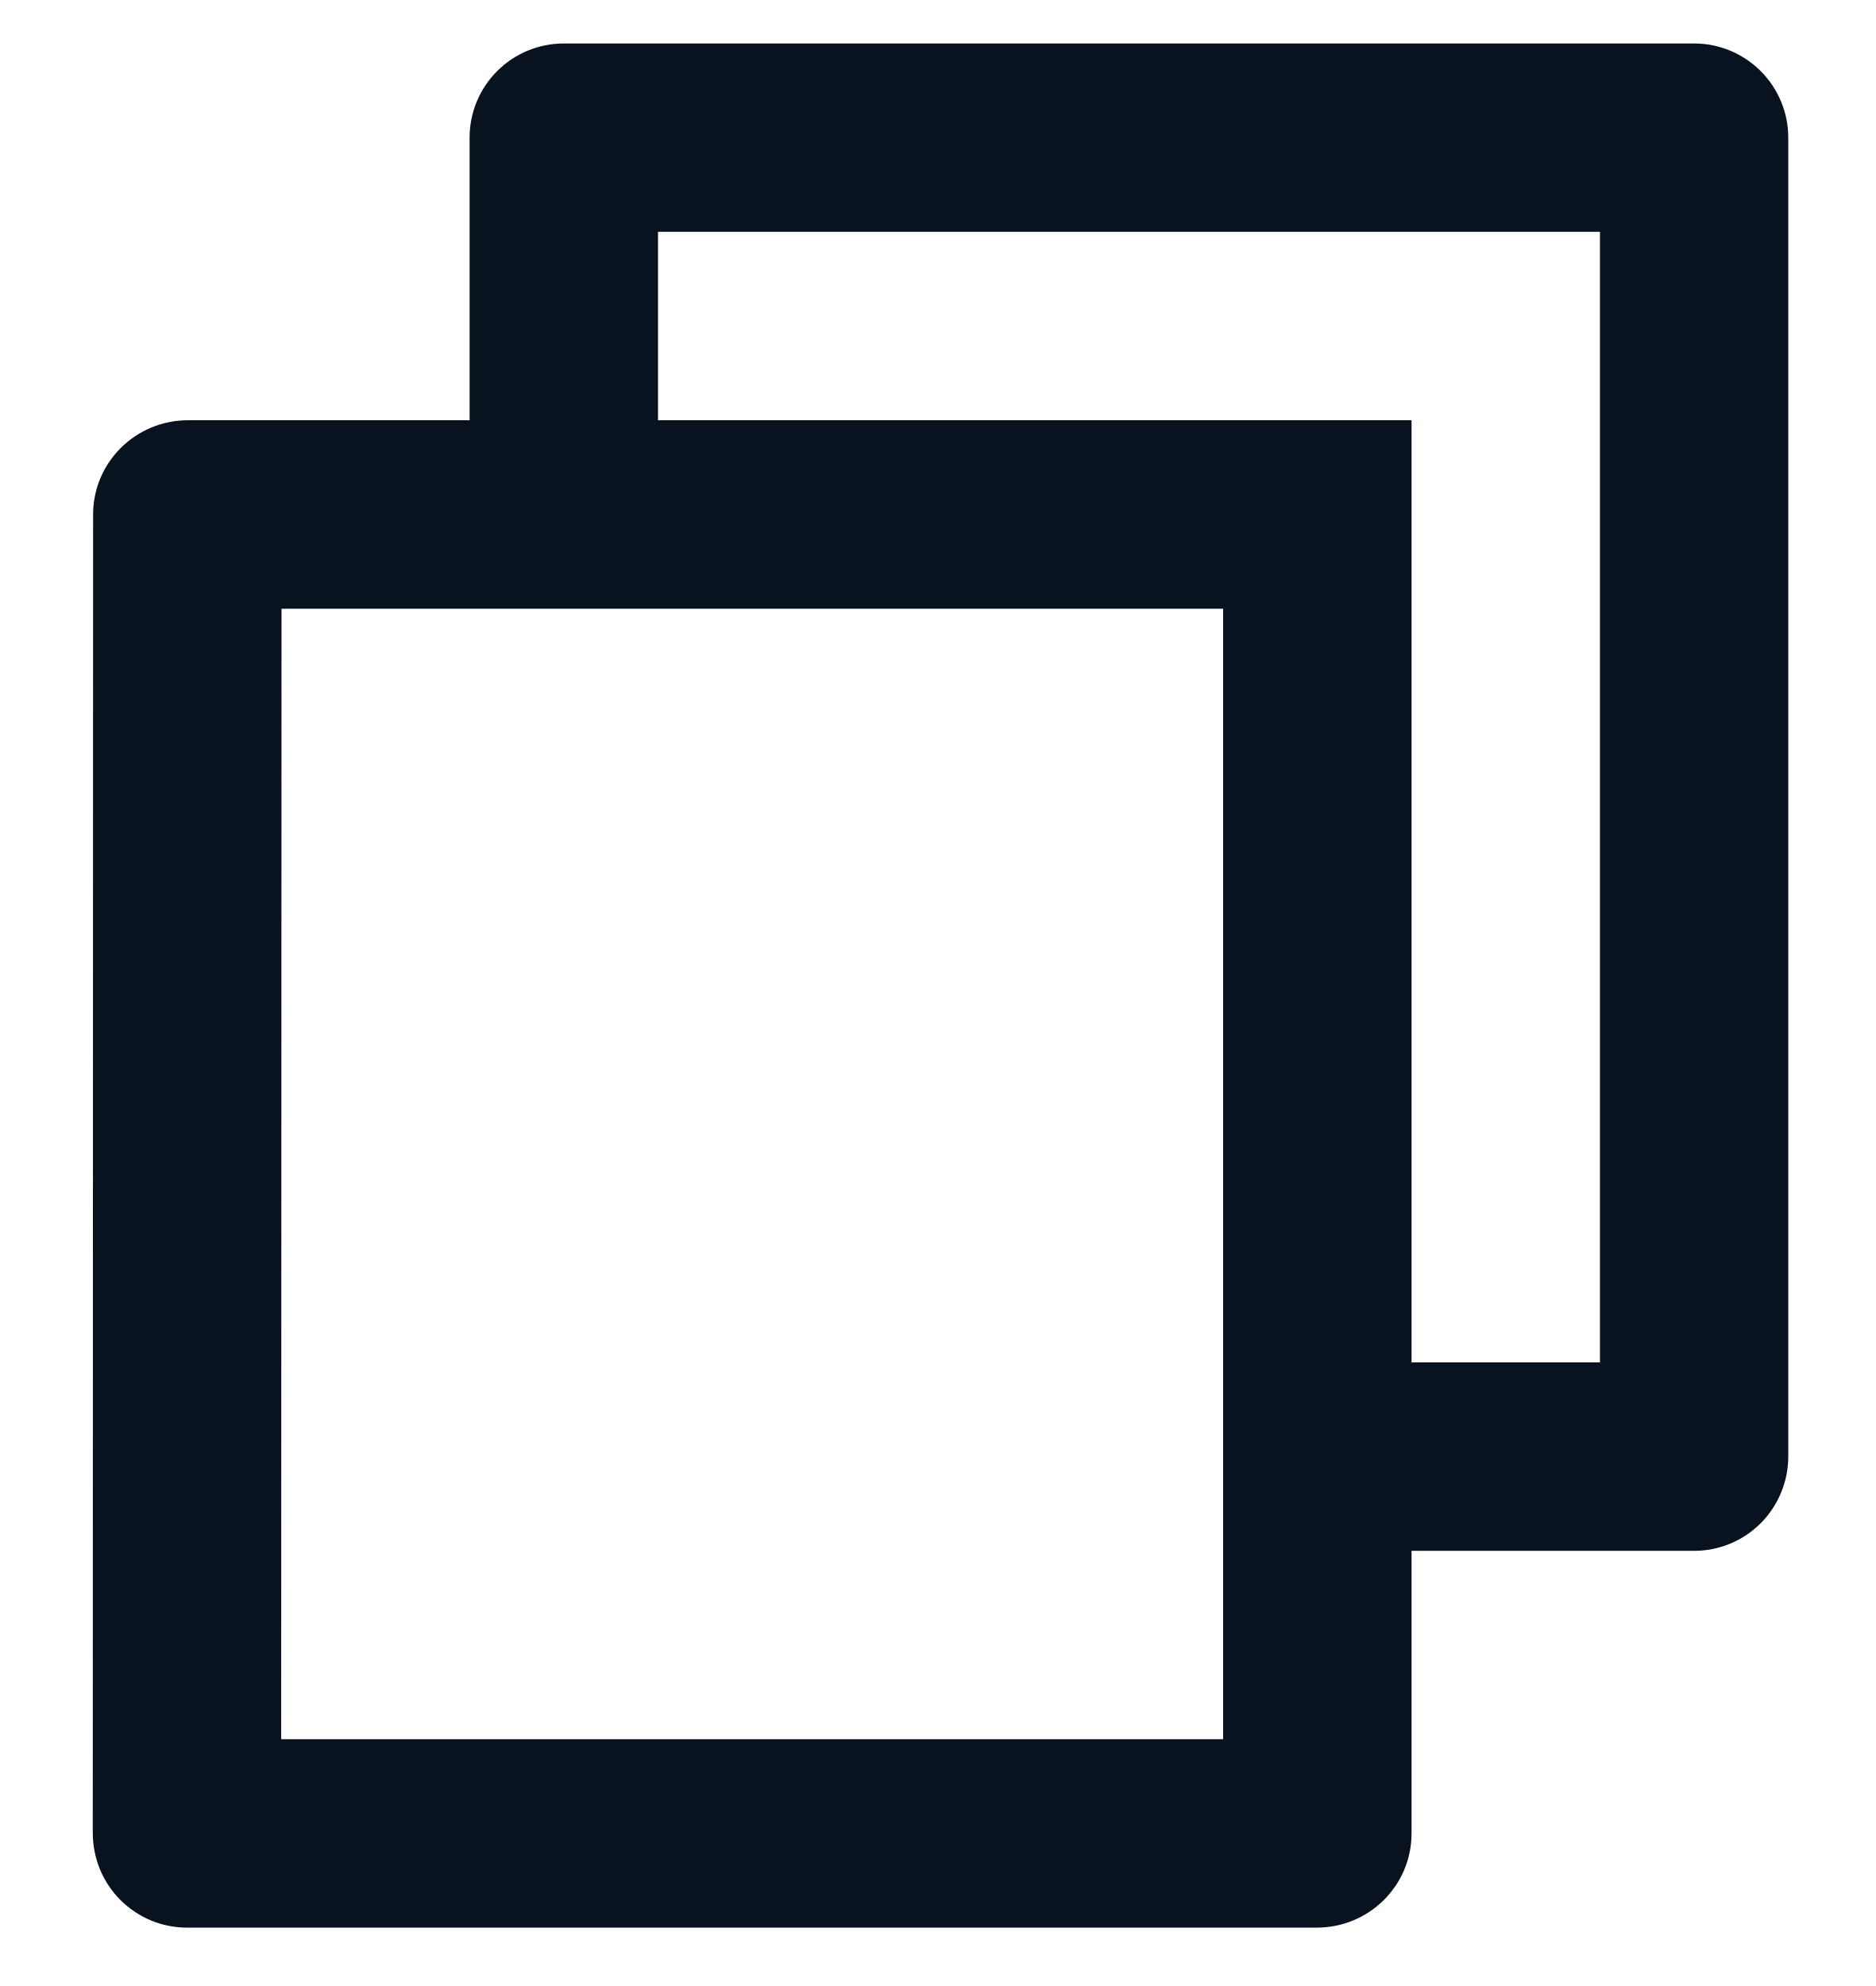
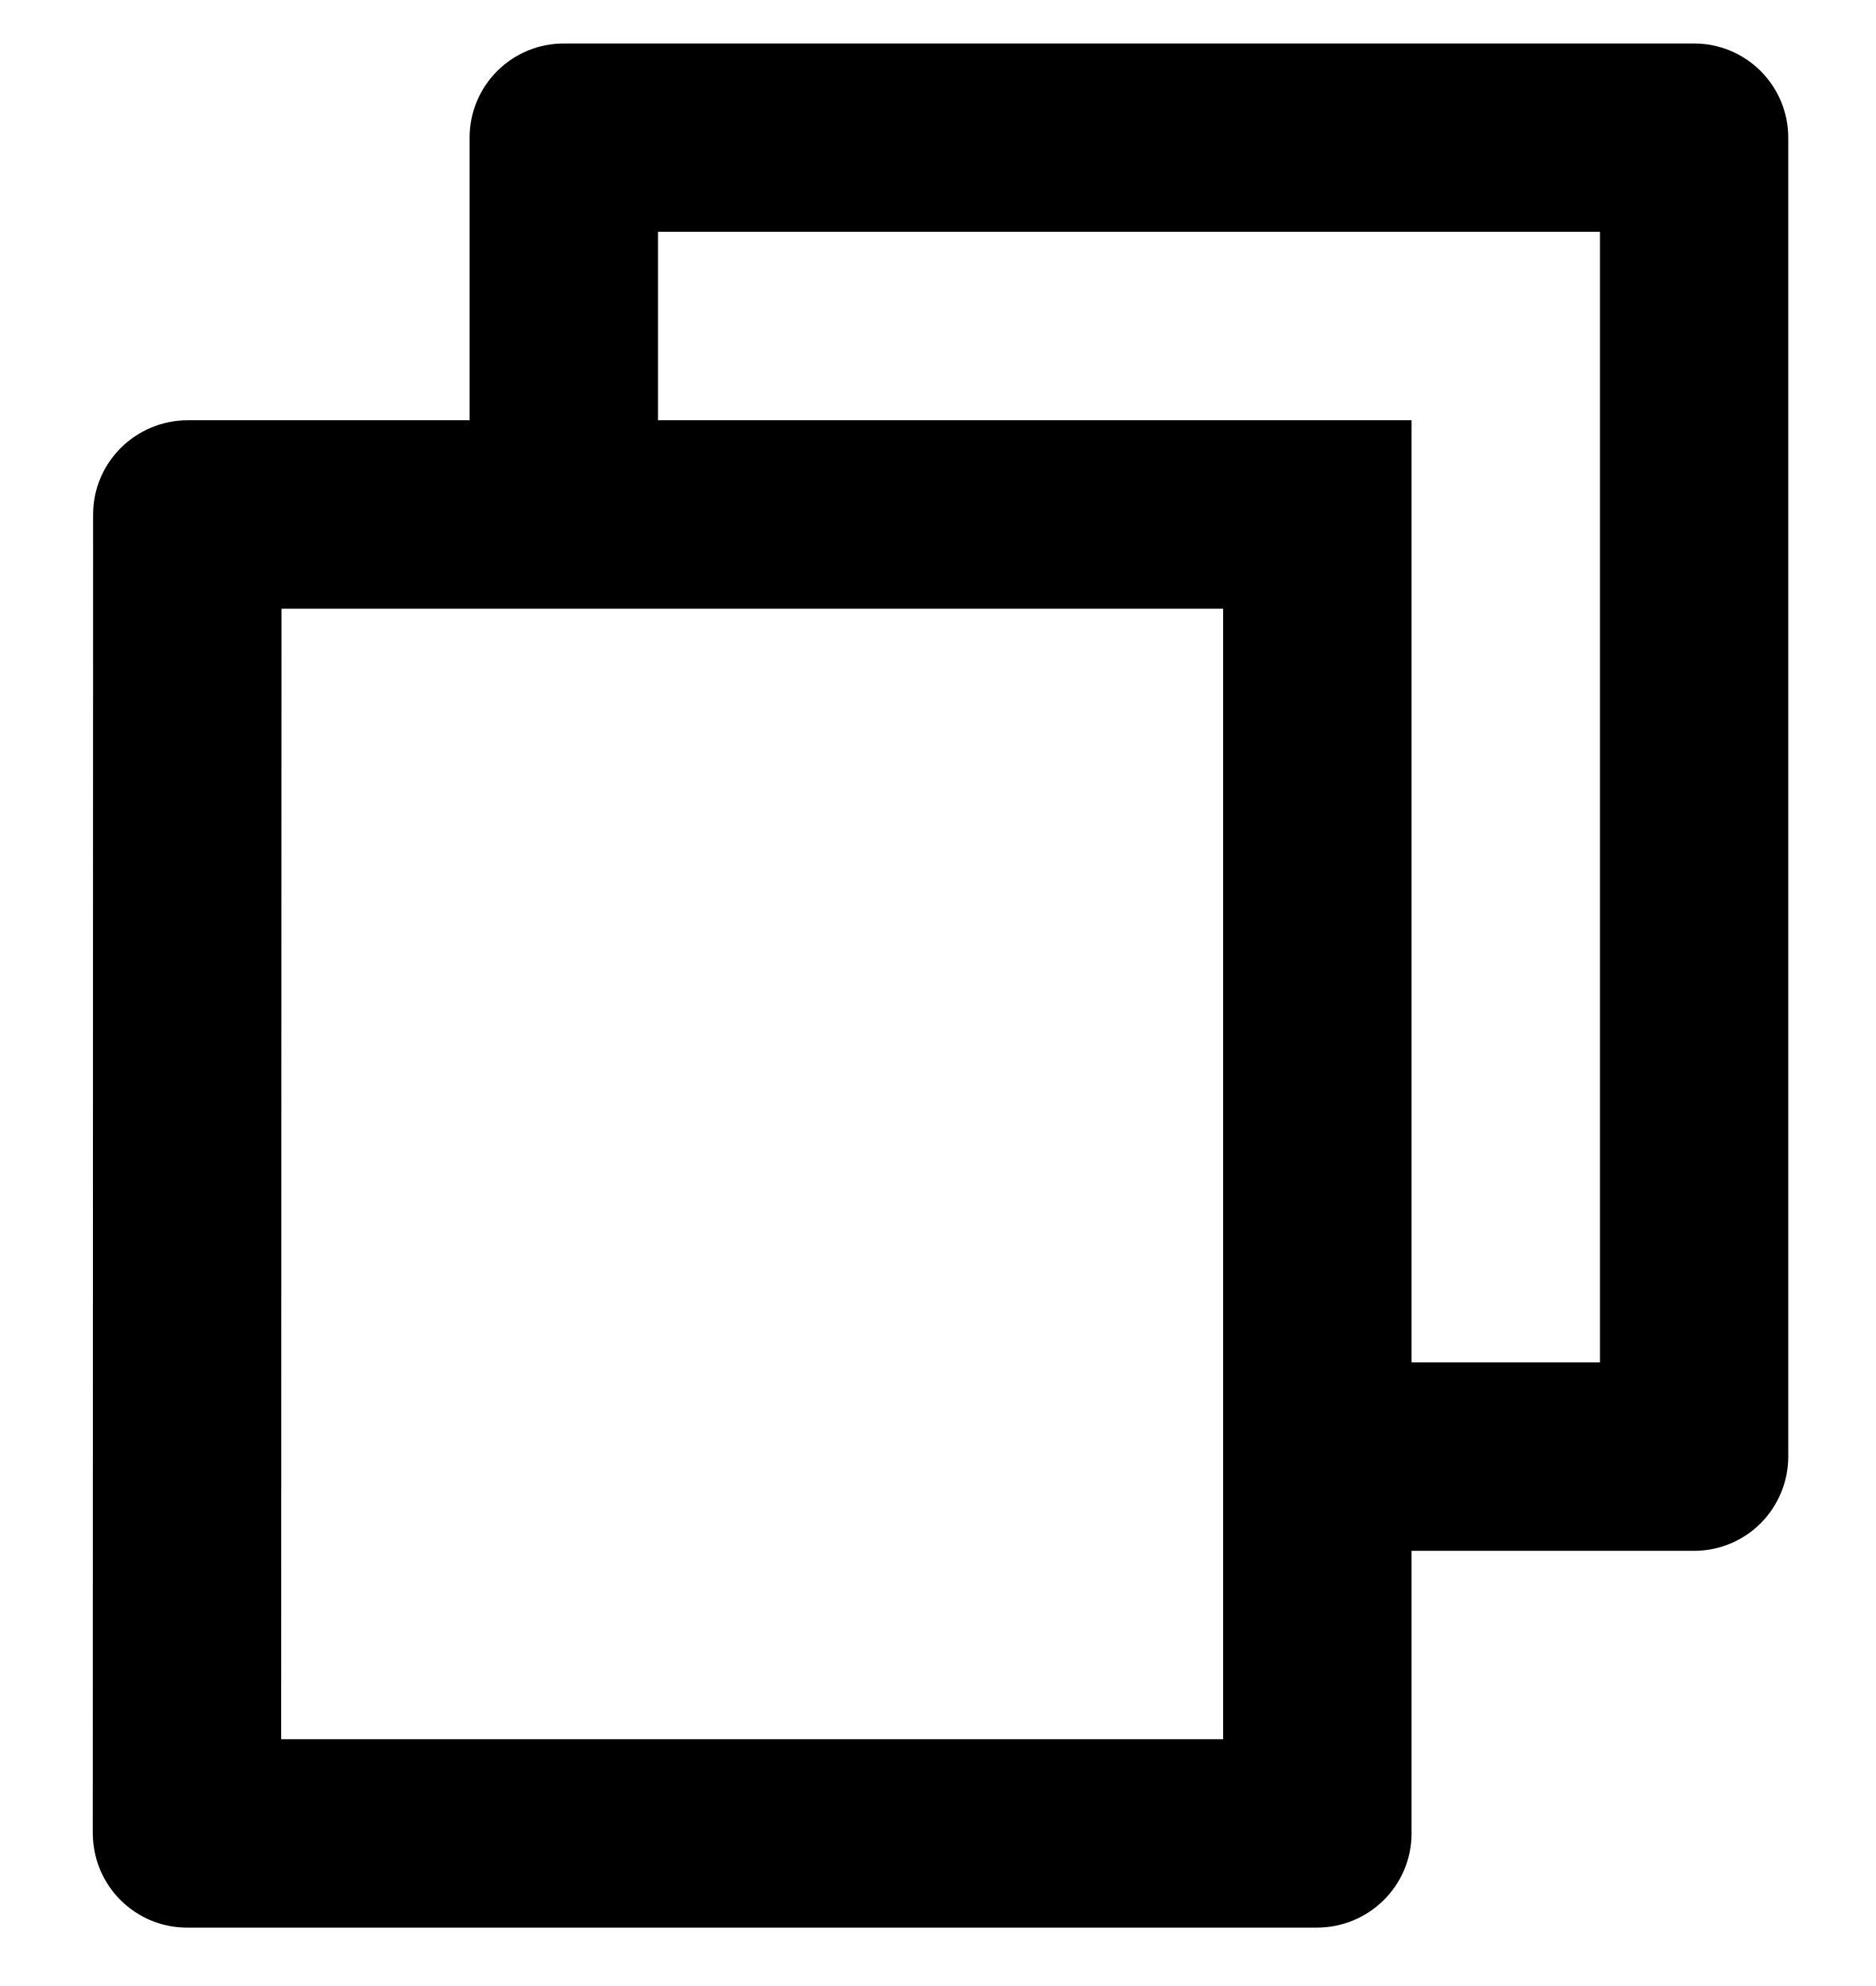
<svg xmlns="http://www.w3.org/2000/svg" width="17" height="18" viewBox="0 0 17 18" fill="none">
-   <path d="M4.257 3.809V1.247C4.257 1.021 4.347 0.804 4.507 0.644C4.667 0.484 4.884 0.394 5.111 0.394H15.357C15.584 0.394 15.801 0.484 15.961 0.644C16.121 0.804 16.211 1.021 16.211 1.247V13.202C16.211 13.428 16.121 13.645 15.961 13.806C15.801 13.966 15.584 14.056 15.357 14.056H12.796V16.617C12.796 17.089 12.412 17.471 11.936 17.471H1.701C1.589 17.472 1.477 17.45 1.373 17.408C1.269 17.365 1.174 17.302 1.094 17.223C1.014 17.144 0.951 17.049 0.907 16.945C0.864 16.841 0.842 16.73 0.841 16.617L0.844 4.663C0.844 4.192 1.228 3.809 1.704 3.809H4.257ZM2.552 5.517L2.549 15.763H11.088V5.517H2.552ZM5.965 3.809H12.796V12.348H14.504V2.101H5.965V3.809Z" fill="#09121F" />
+   <path d="M4.257 3.809V1.247C4.257 1.021 4.347 0.804 4.507 0.644C4.667 0.484 4.884 0.394 5.111 0.394H15.357C15.584 0.394 15.801 0.484 15.961 0.644C16.121 0.804 16.211 1.021 16.211 1.247V13.202C16.211 13.428 16.121 13.645 15.961 13.806C15.801 13.966 15.584 14.056 15.357 14.056H12.796V16.617C12.796 17.089 12.412 17.471 11.936 17.471H1.701C1.589 17.472 1.477 17.45 1.373 17.408C1.269 17.365 1.174 17.302 1.094 17.223C1.014 17.144 0.951 17.049 0.907 16.945C0.864 16.841 0.842 16.73 0.841 16.617L0.844 4.663C0.844 4.192 1.228 3.809 1.704 3.809H4.257ZM2.552 5.517L2.549 15.763H11.088V5.517H2.552ZM5.965 3.809H12.796V12.348H14.504V2.101H5.965V3.809Z" fill="#000000" />
</svg>
